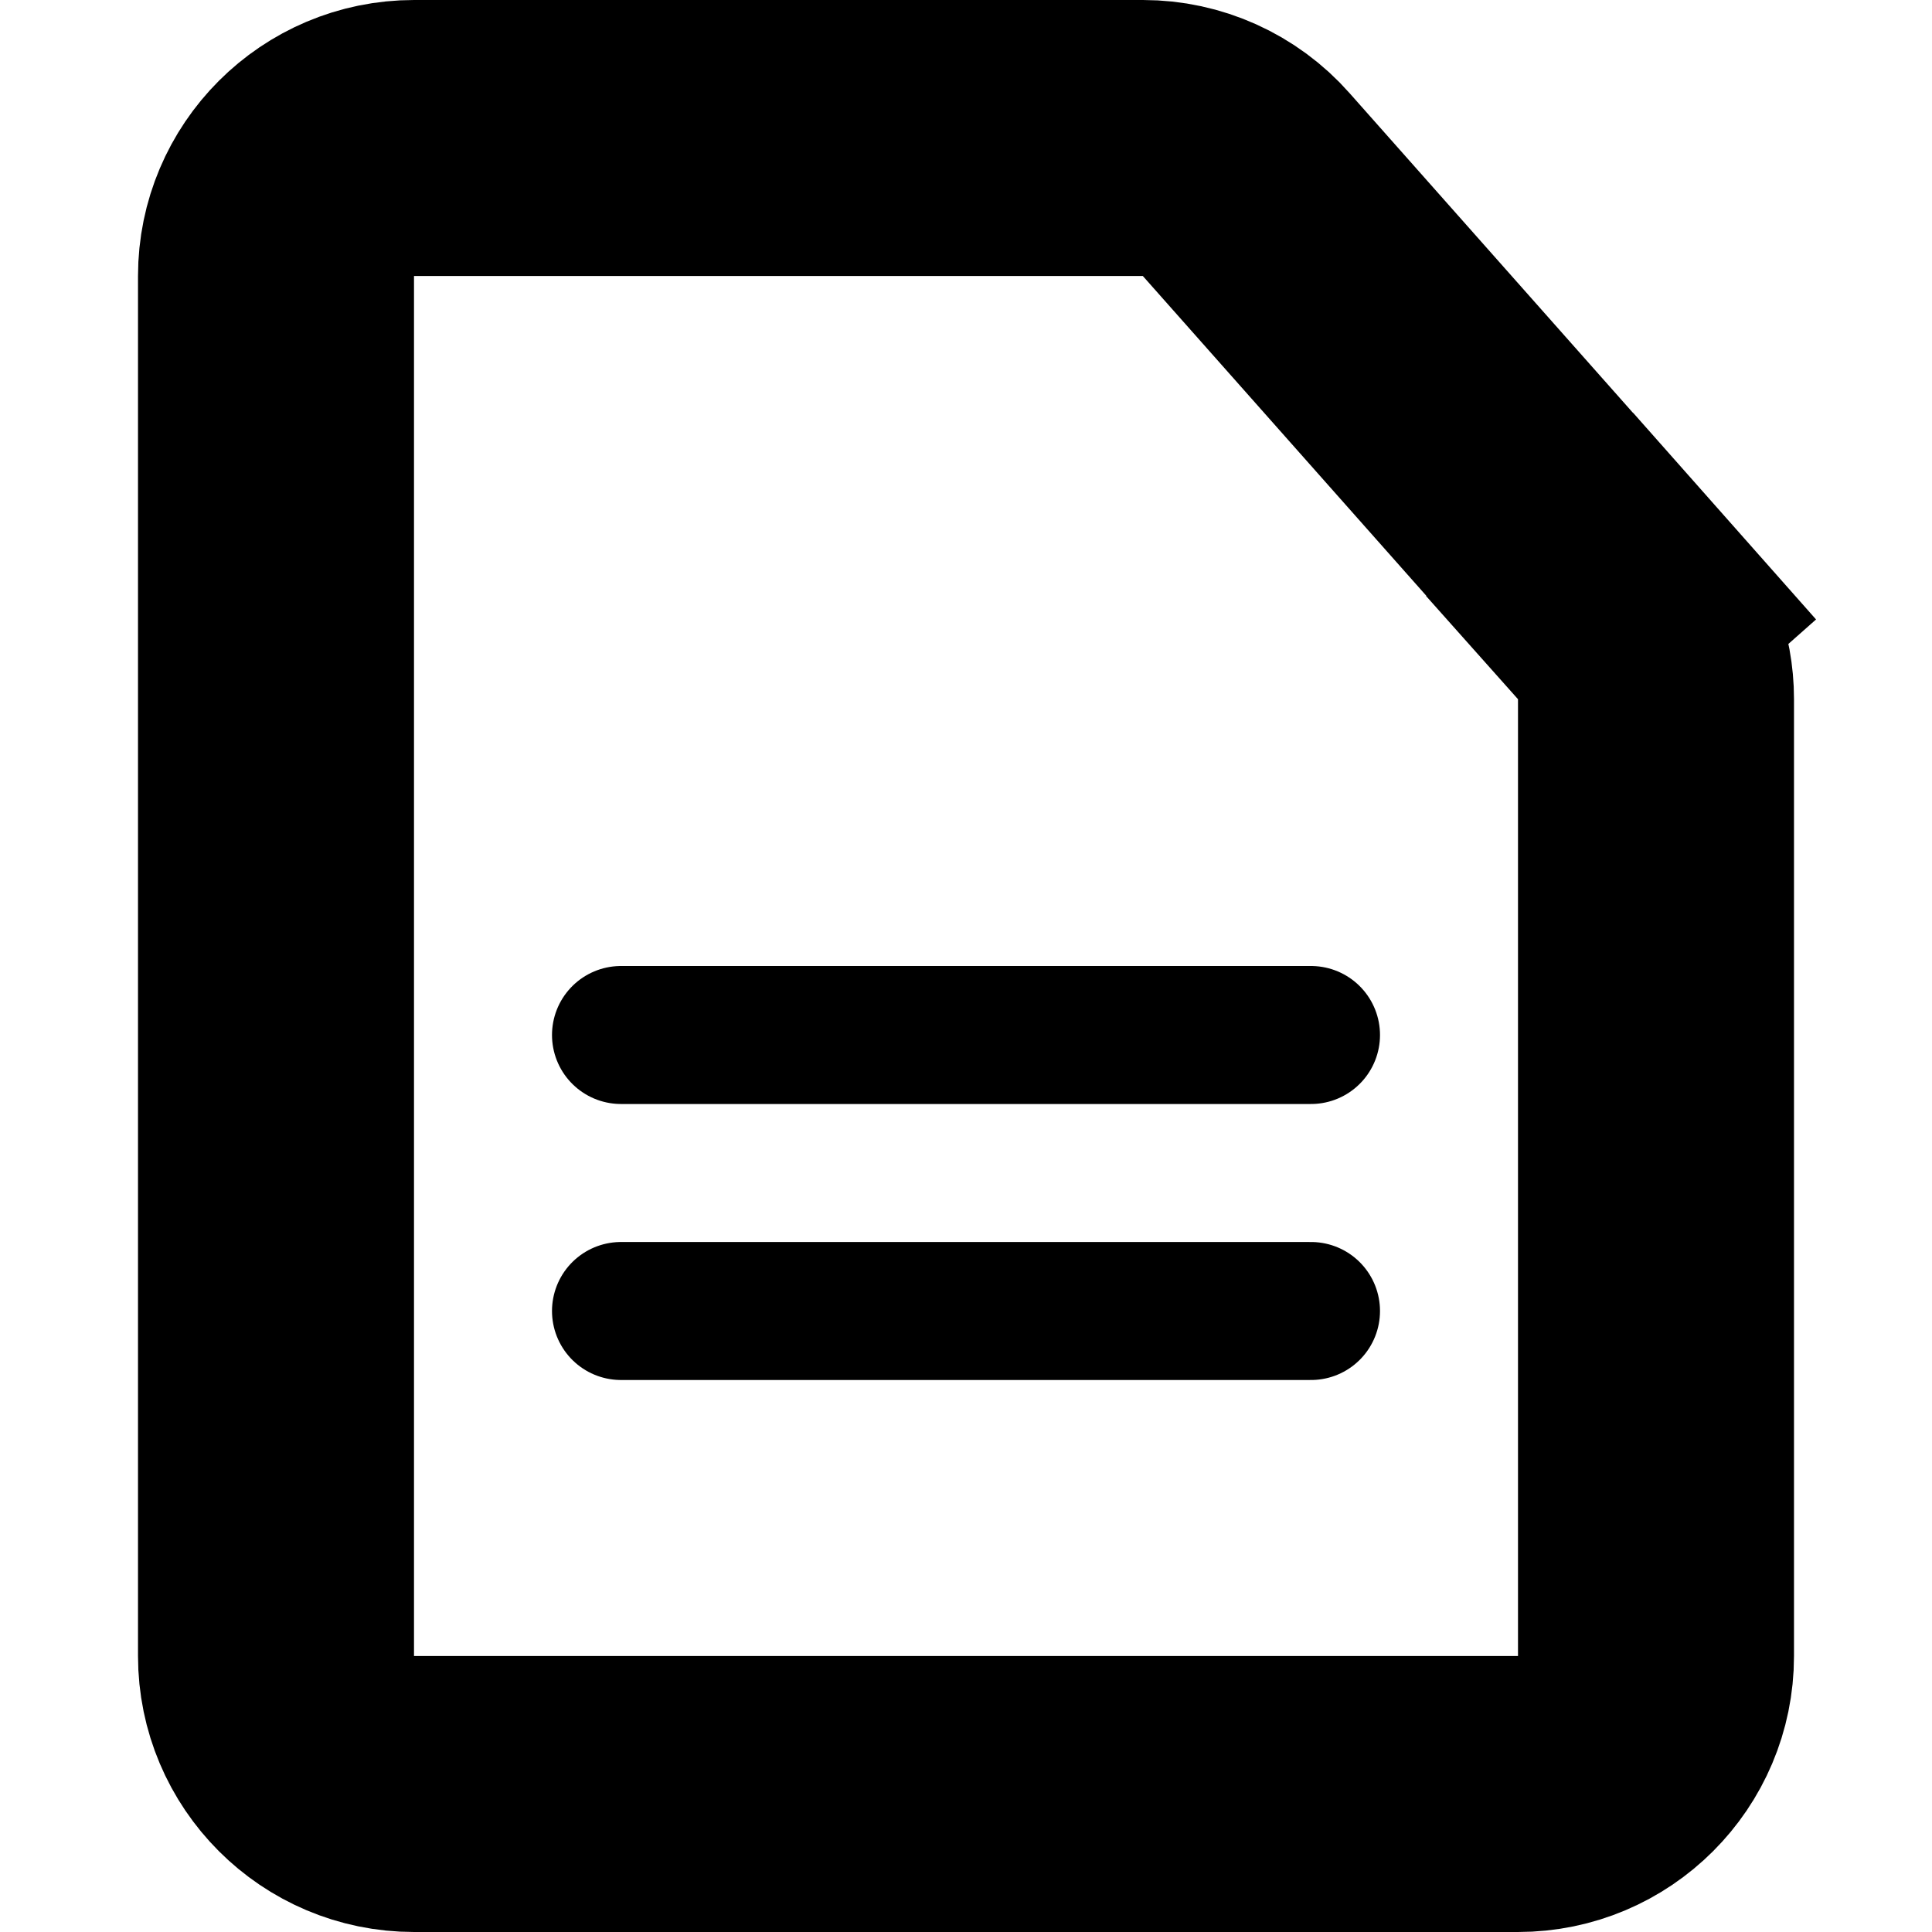
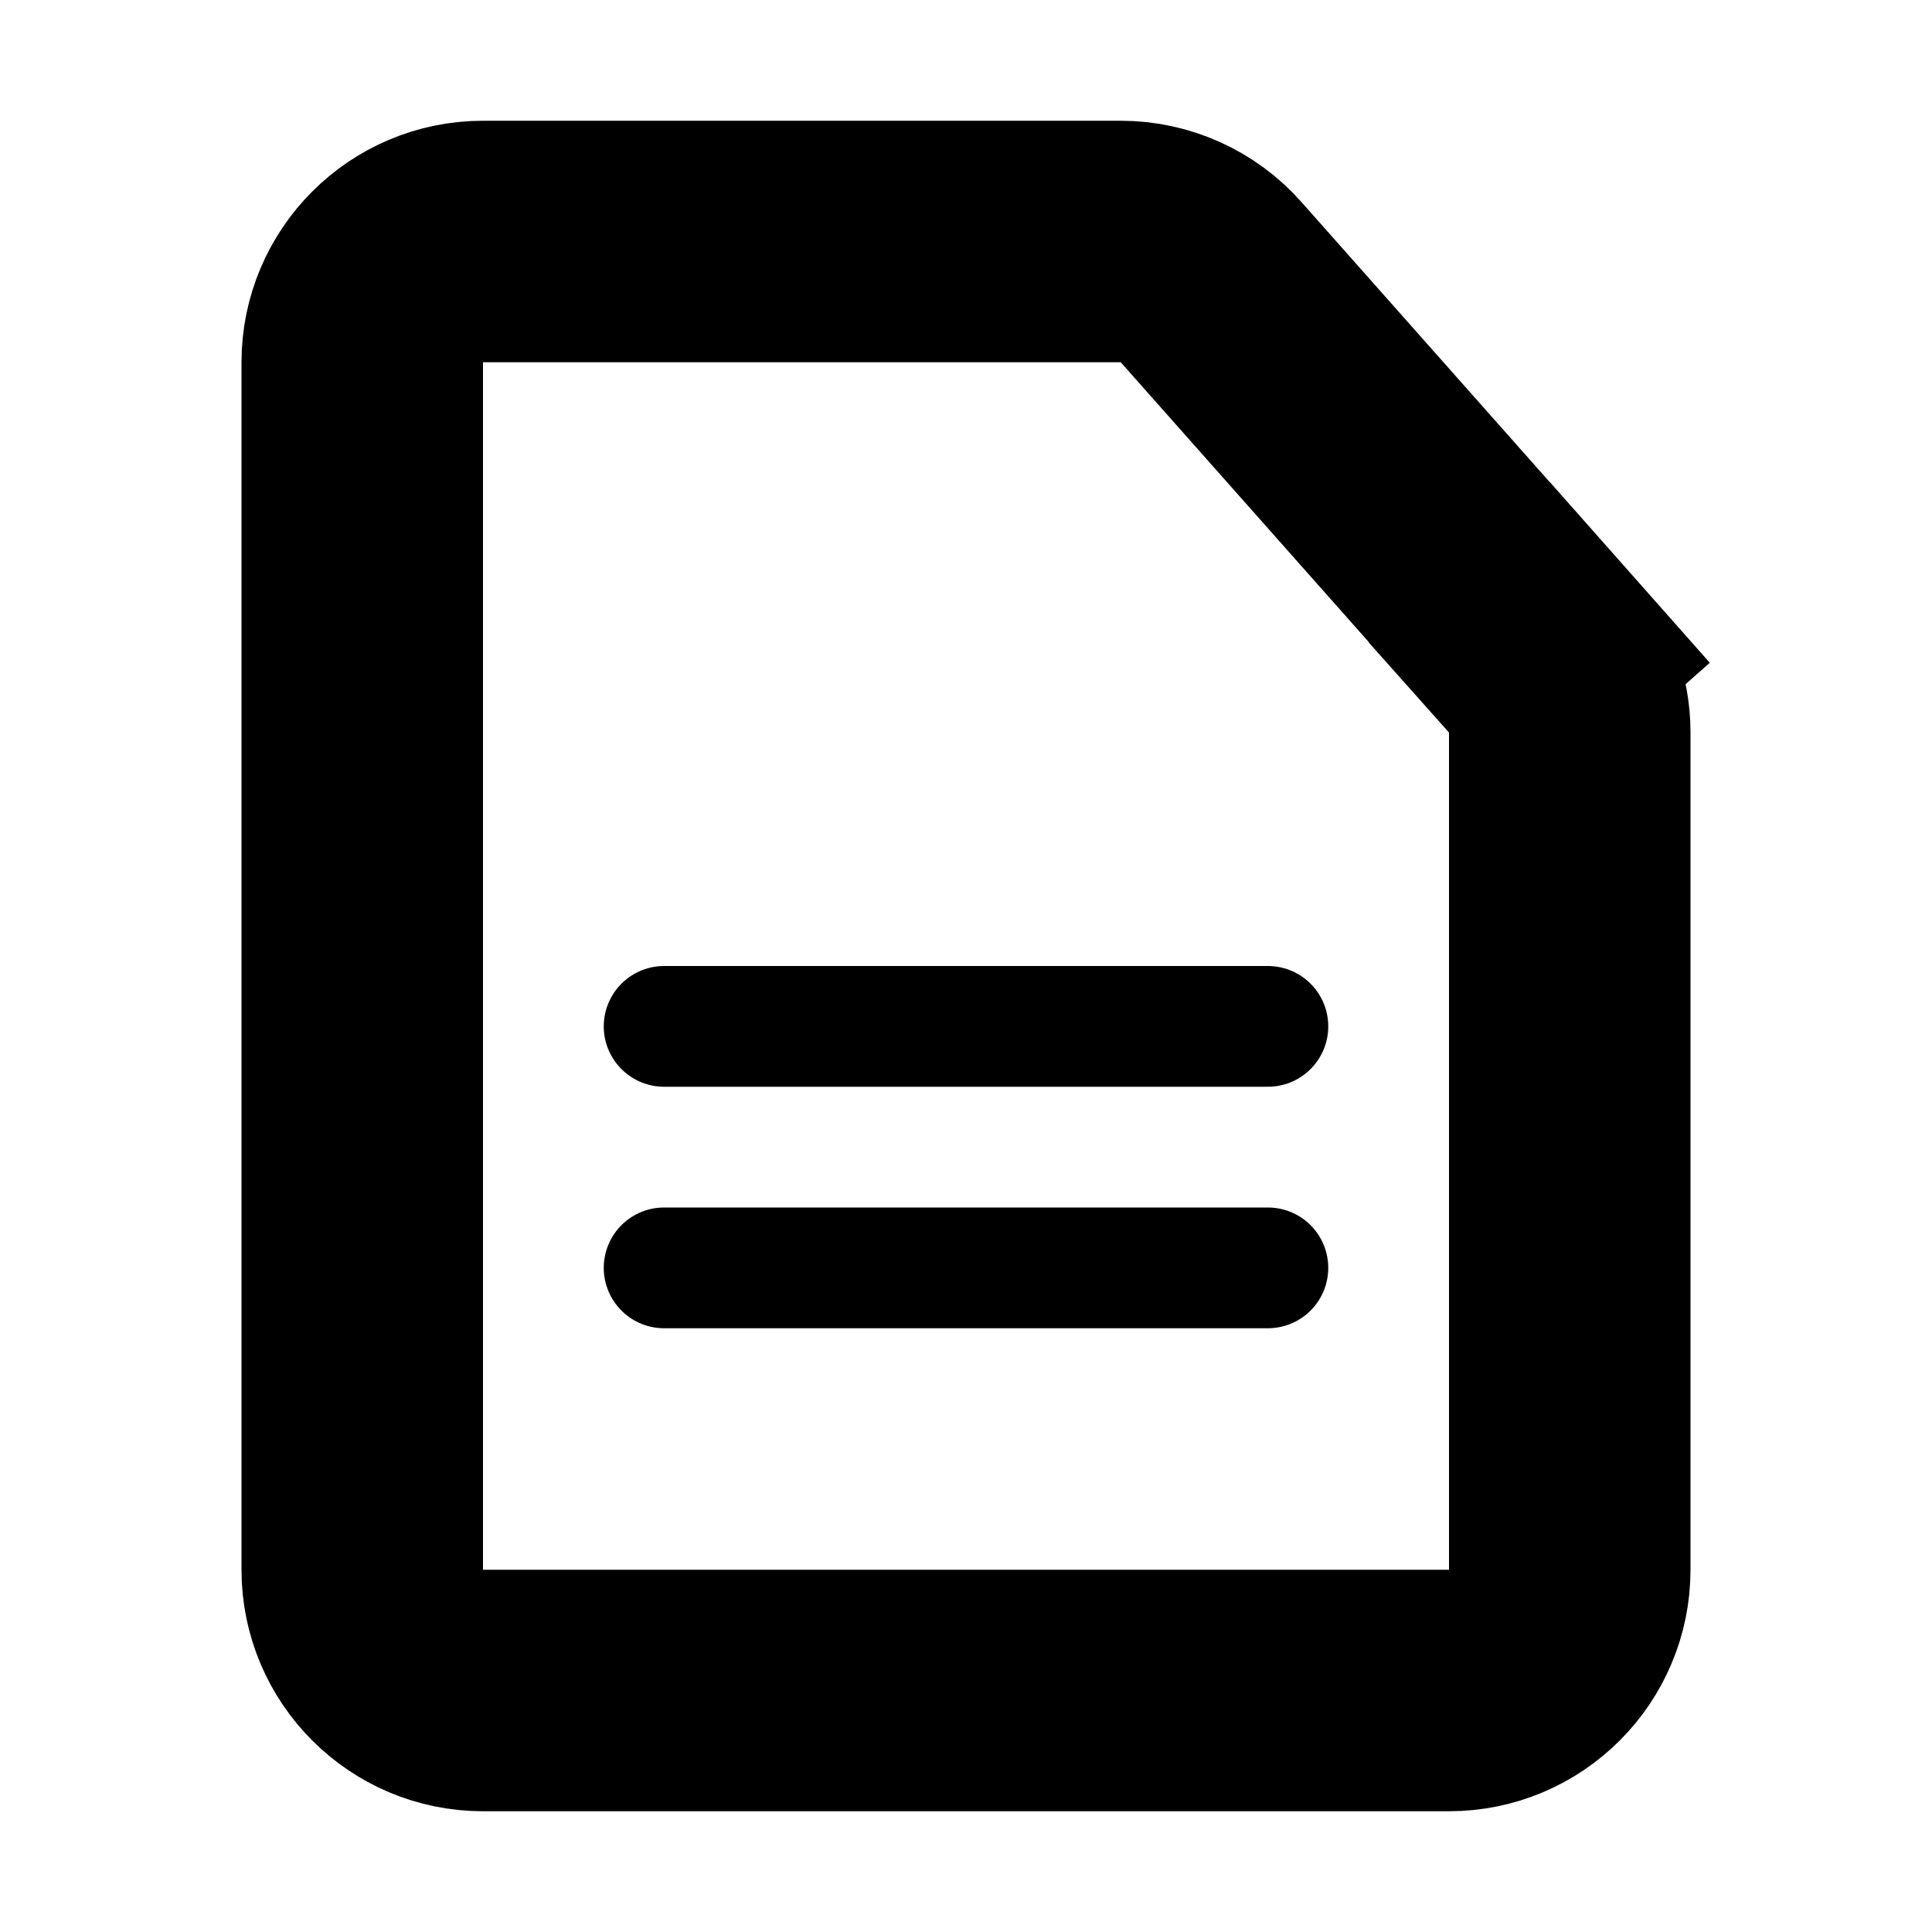
- <svg xmlns="http://www.w3.org/2000/svg" width="14" height="14" viewBox="0 0 14 14" fill="none">
-   <path d="M3 1H8.282C8.568 1 8.841 1.123 9.03 1.337L11.748 4.403L12.497 3.74L11.748 4.403C11.911 4.586 12 4.822 12 5.066V12C12 12.552 11.552 13 11 13H3C2.448 13 2 12.552 2 12V2C2 1.448 2.448 1 3 1Z" stroke="black" stroke-width="2" />
-   <path d="M4.5 7.5H9.5" stroke="black" stroke-linecap="round" />
-   <path d="M4.5 9.5H9.5" stroke="black" stroke-linecap="round" />
+ <svg xmlns="http://www.w3.org/2000/svg" width="16" height="16" viewBox="0 0 16 16" fill="none">
+   <path d="M4 2H9.282C9.568 2 9.841 2.123 10.03 2.337L12.748 5.403L13.497 4.74L12.748 5.403C12.911 5.586 13 5.822 13 6.066V13C13 13.552 12.552 14 12 14H4C3.448 14 3 13.552 3 13V3C3 2.448 3.448 2 4 2Z" stroke="black" stroke-width="2" />
+   <path d="M5.5 8.5H10.5" stroke="black" stroke-linecap="round" />
+   <path d="M5.5 10.5H10.5" stroke="black" stroke-linecap="round" />
</svg>
